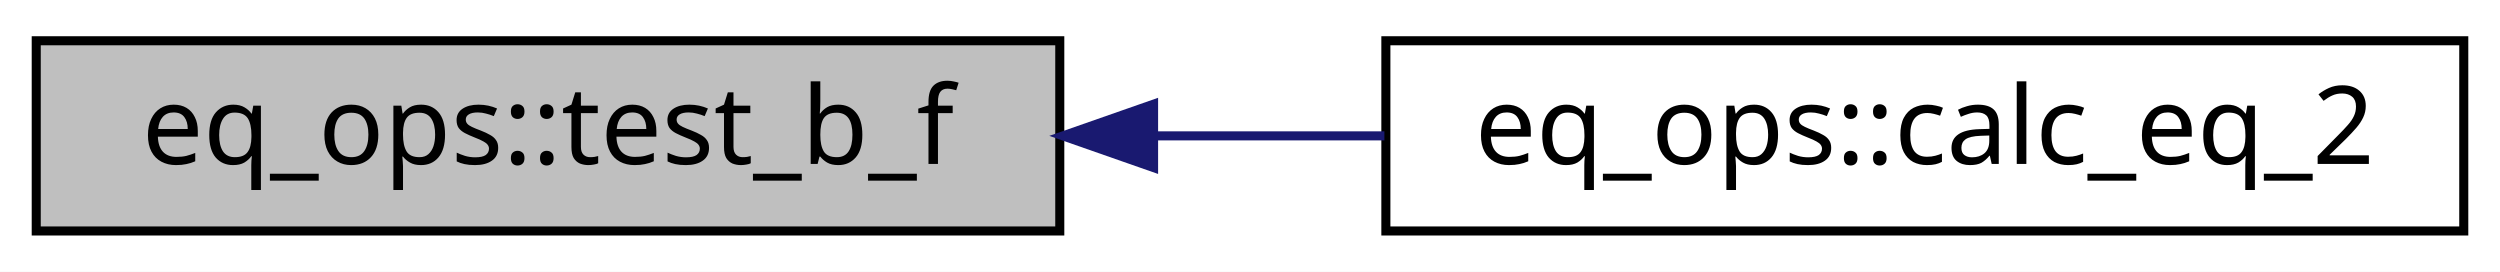
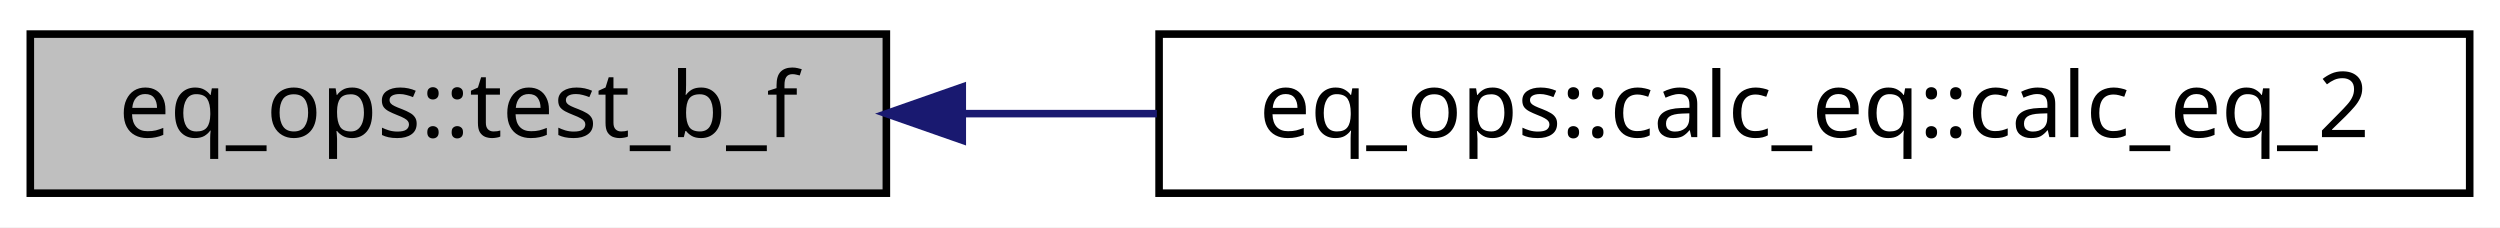
- <svg xmlns="http://www.w3.org/2000/svg" xmlns:xlink="http://www.w3.org/1999/xlink" width="276pt" height="30pt" viewBox="0.00 0.00 276.00 30.00">
+ <svg xmlns="http://www.w3.org/2000/svg" xmlns:xlink="http://www.w3.org/1999/xlink" width="330pt" height="30pt" viewBox="0.00 0.00 330.00 30.00">
  <g id="graph0" class="graph" transform="scale(1 1) rotate(0) translate(4 26)">
-     <polygon fill="white" stroke="none" points="-4,4 -4,-26 272,-26 272,4 -4,4" />
+     <polygon fill="white" stroke="none" points="-4,4 -4,-26 326,-26 326,4 -4,4" />
    <g id="node1" class="node">
      <polygon fill="#bfbfbf" stroke="black" points="0,-0.5 0,-21.5 113,-21.5 113,-0.5 0,-0.5" />
      <text text-anchor="middle" x="56.5" y="-7.9" font-family="Ubuntu Mono" font-size="12.00">eq_ops::test_b_f</text>
    </g>
    <g id="node2" class="node">
      <g id="a_node2">
-         <a xlink:href="namespaceeq__ops.html#a91256e08dadab2ccbabd66cf369c43a5" target="_top" xlink:title="eq_ops::calc_eq_2">
-           <polygon fill="white" stroke="black" points="149,-0.5 149,-21.5 268,-21.5 268,-0.5 149,-0.5" />
-           <text text-anchor="middle" x="208.5" y="-7.9" font-family="Ubuntu Mono" font-size="12.00">eq_ops::calc_eq_2</text>
+         <a xlink:href="interfaceeq__ops_1_1calc__eq.html#ae2f56ab19ce5c33e863f32e1c9263604" target="_top" xlink:title="metric version ">
+           <polygon fill="white" stroke="black" points="149,-0.5 149,-21.5 322,-21.5 322,-0.5 149,-0.5" />
+           <text text-anchor="middle" x="235.5" y="-7.9" font-family="Ubuntu Mono" font-size="12.00">eq_ops::calc_eq::calc_eq_2</text>
        </a>
      </g>
    </g>
    <g id="edge1" class="edge">
-       <path fill="none" stroke="midnightblue" d="M123.529,-11C131.957,-11 140.538,-11 148.838,-11" />
-       <polygon fill="midnightblue" stroke="midnightblue" points="123.354,-7.5 113.354,-11 123.354,-14.5 123.354,-7.5" />
+       <path fill="none" stroke="midnightblue" d="M123.055,-11C131.421,-11 140.08,-11 148.706,-11" />
+       <polygon fill="midnightblue" stroke="midnightblue" points="123.018,-7.5 113.018,-11 123.018,-14.5 123.018,-7.5" />
    </g>
  </g>
</svg>
